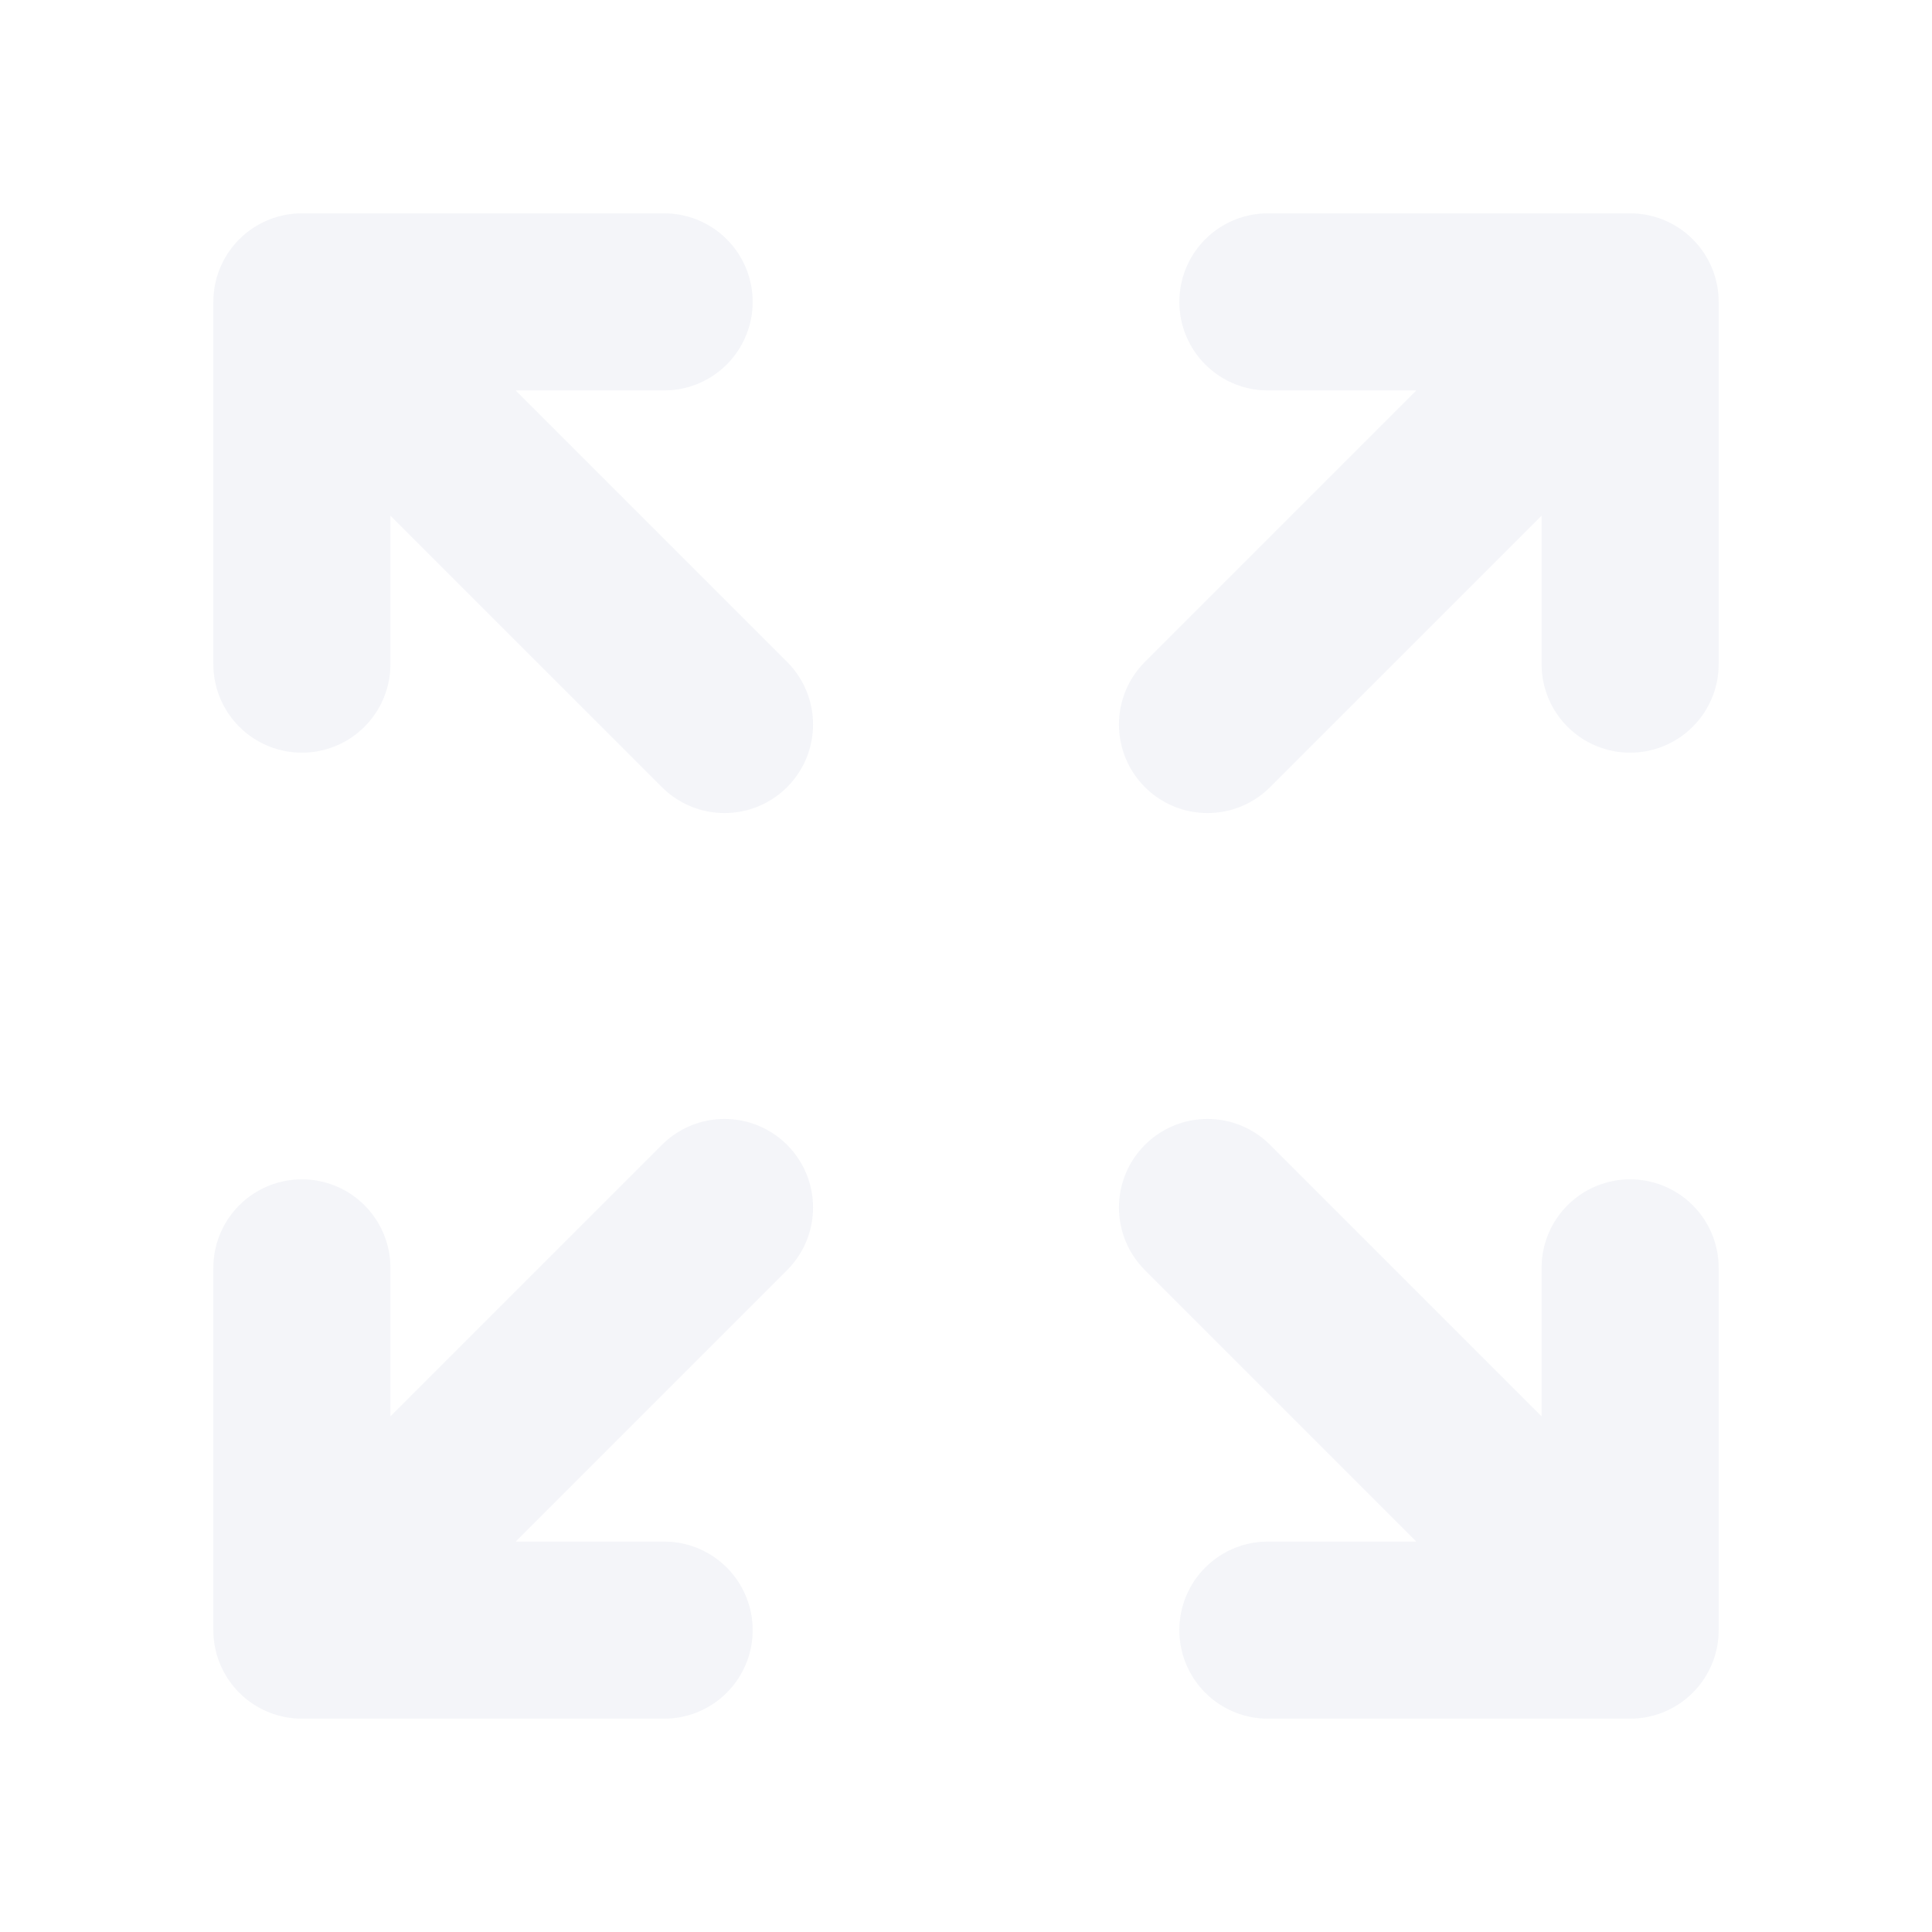
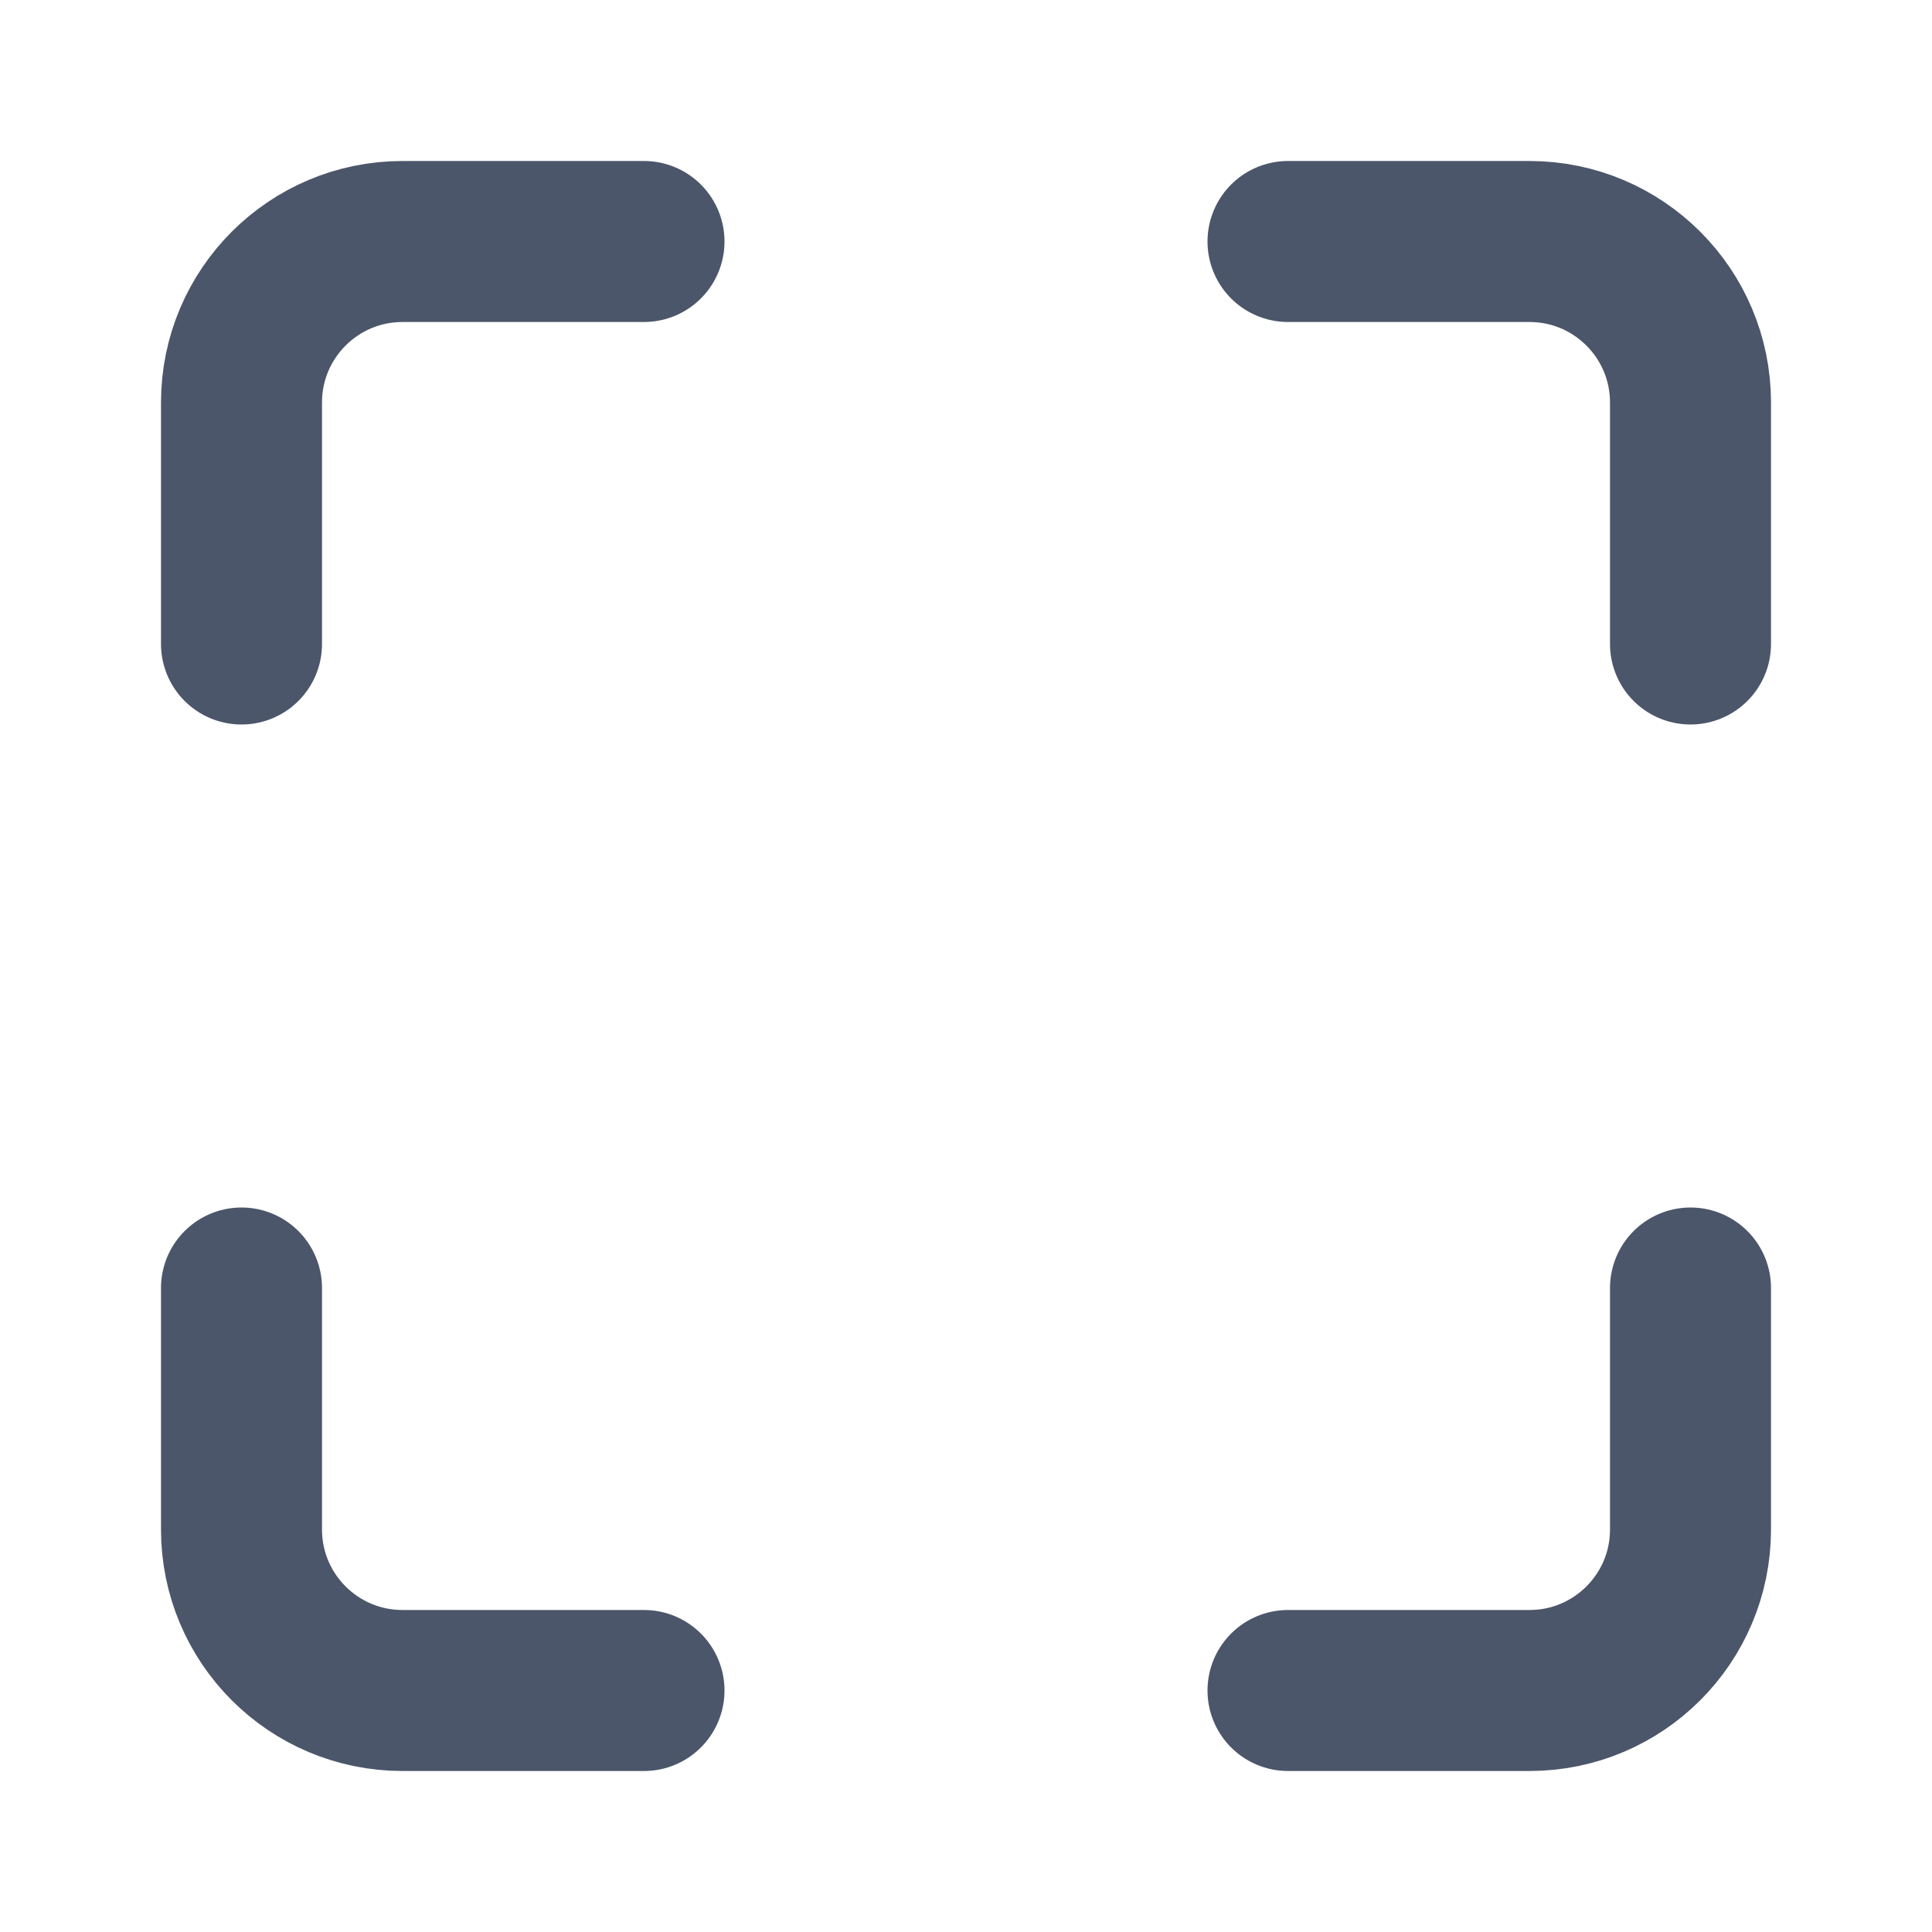
- <svg xmlns="http://www.w3.org/2000/svg" fill="none" viewBox="0 0 24 24" stroke-width="2.2" stroke="#D8DEE9" stroke-opacity="0.3">
-   <path stroke-linecap="round" stroke-linejoin="round" d="M3.75 3.75v4.5m0-4.5h4.5m-4.5 0L9 9M3.75 20.25v-4.5m0 4.5h4.5m-4.5 0L9 15M20.25 3.75h-4.5m4.5 0v4.5m0-4.5L15 9m5.25 11.25h-4.5m4.5 0v-4.5m0 4.5L15 15" />
+ <svg xmlns="http://www.w3.org/2000/svg" viewBox="0 0 24 24" fill="none" stroke="#4C566A" stroke-width="2" stroke-linecap="round" stroke-linejoin="round">
+   <path d="M8 3H5a2 2 0 0 0-2 2v3m18 0V5a2 2 0 0 0-2-2h-3m0 18h3a2 2 0 0 0 2-2v-3M3 16v3a2 2 0 0 0 2 2h3" />
</svg>
